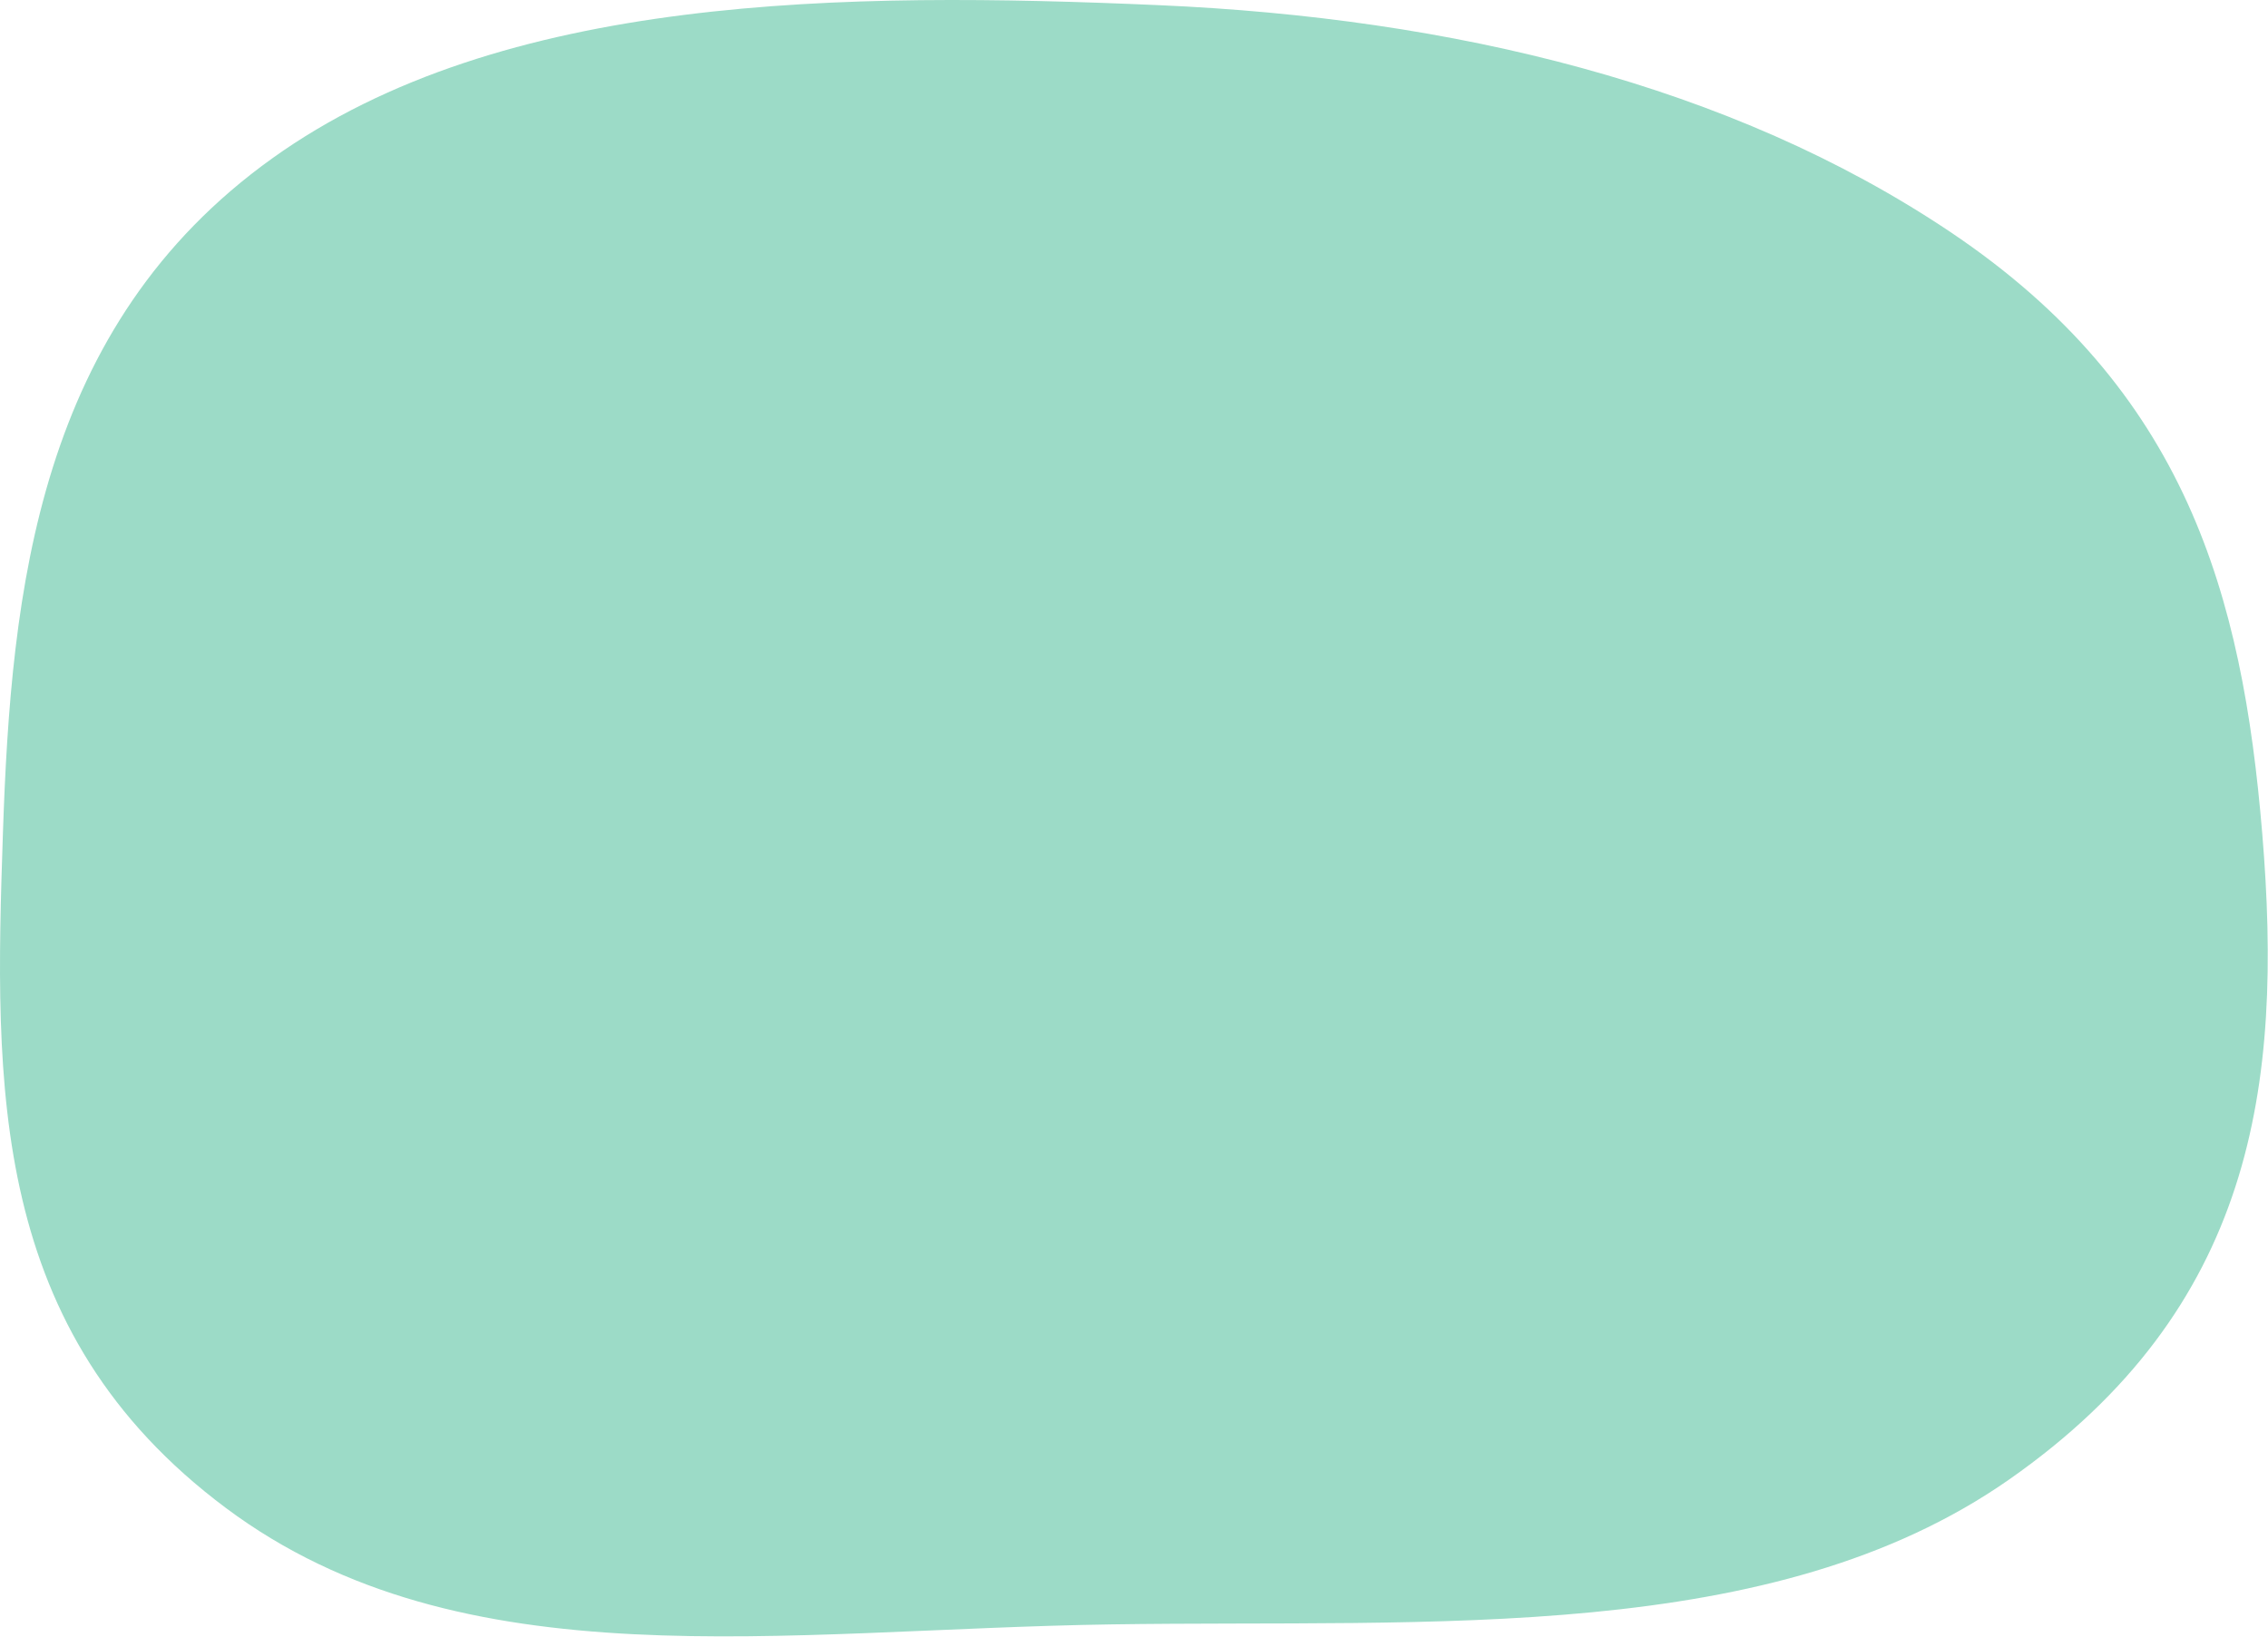
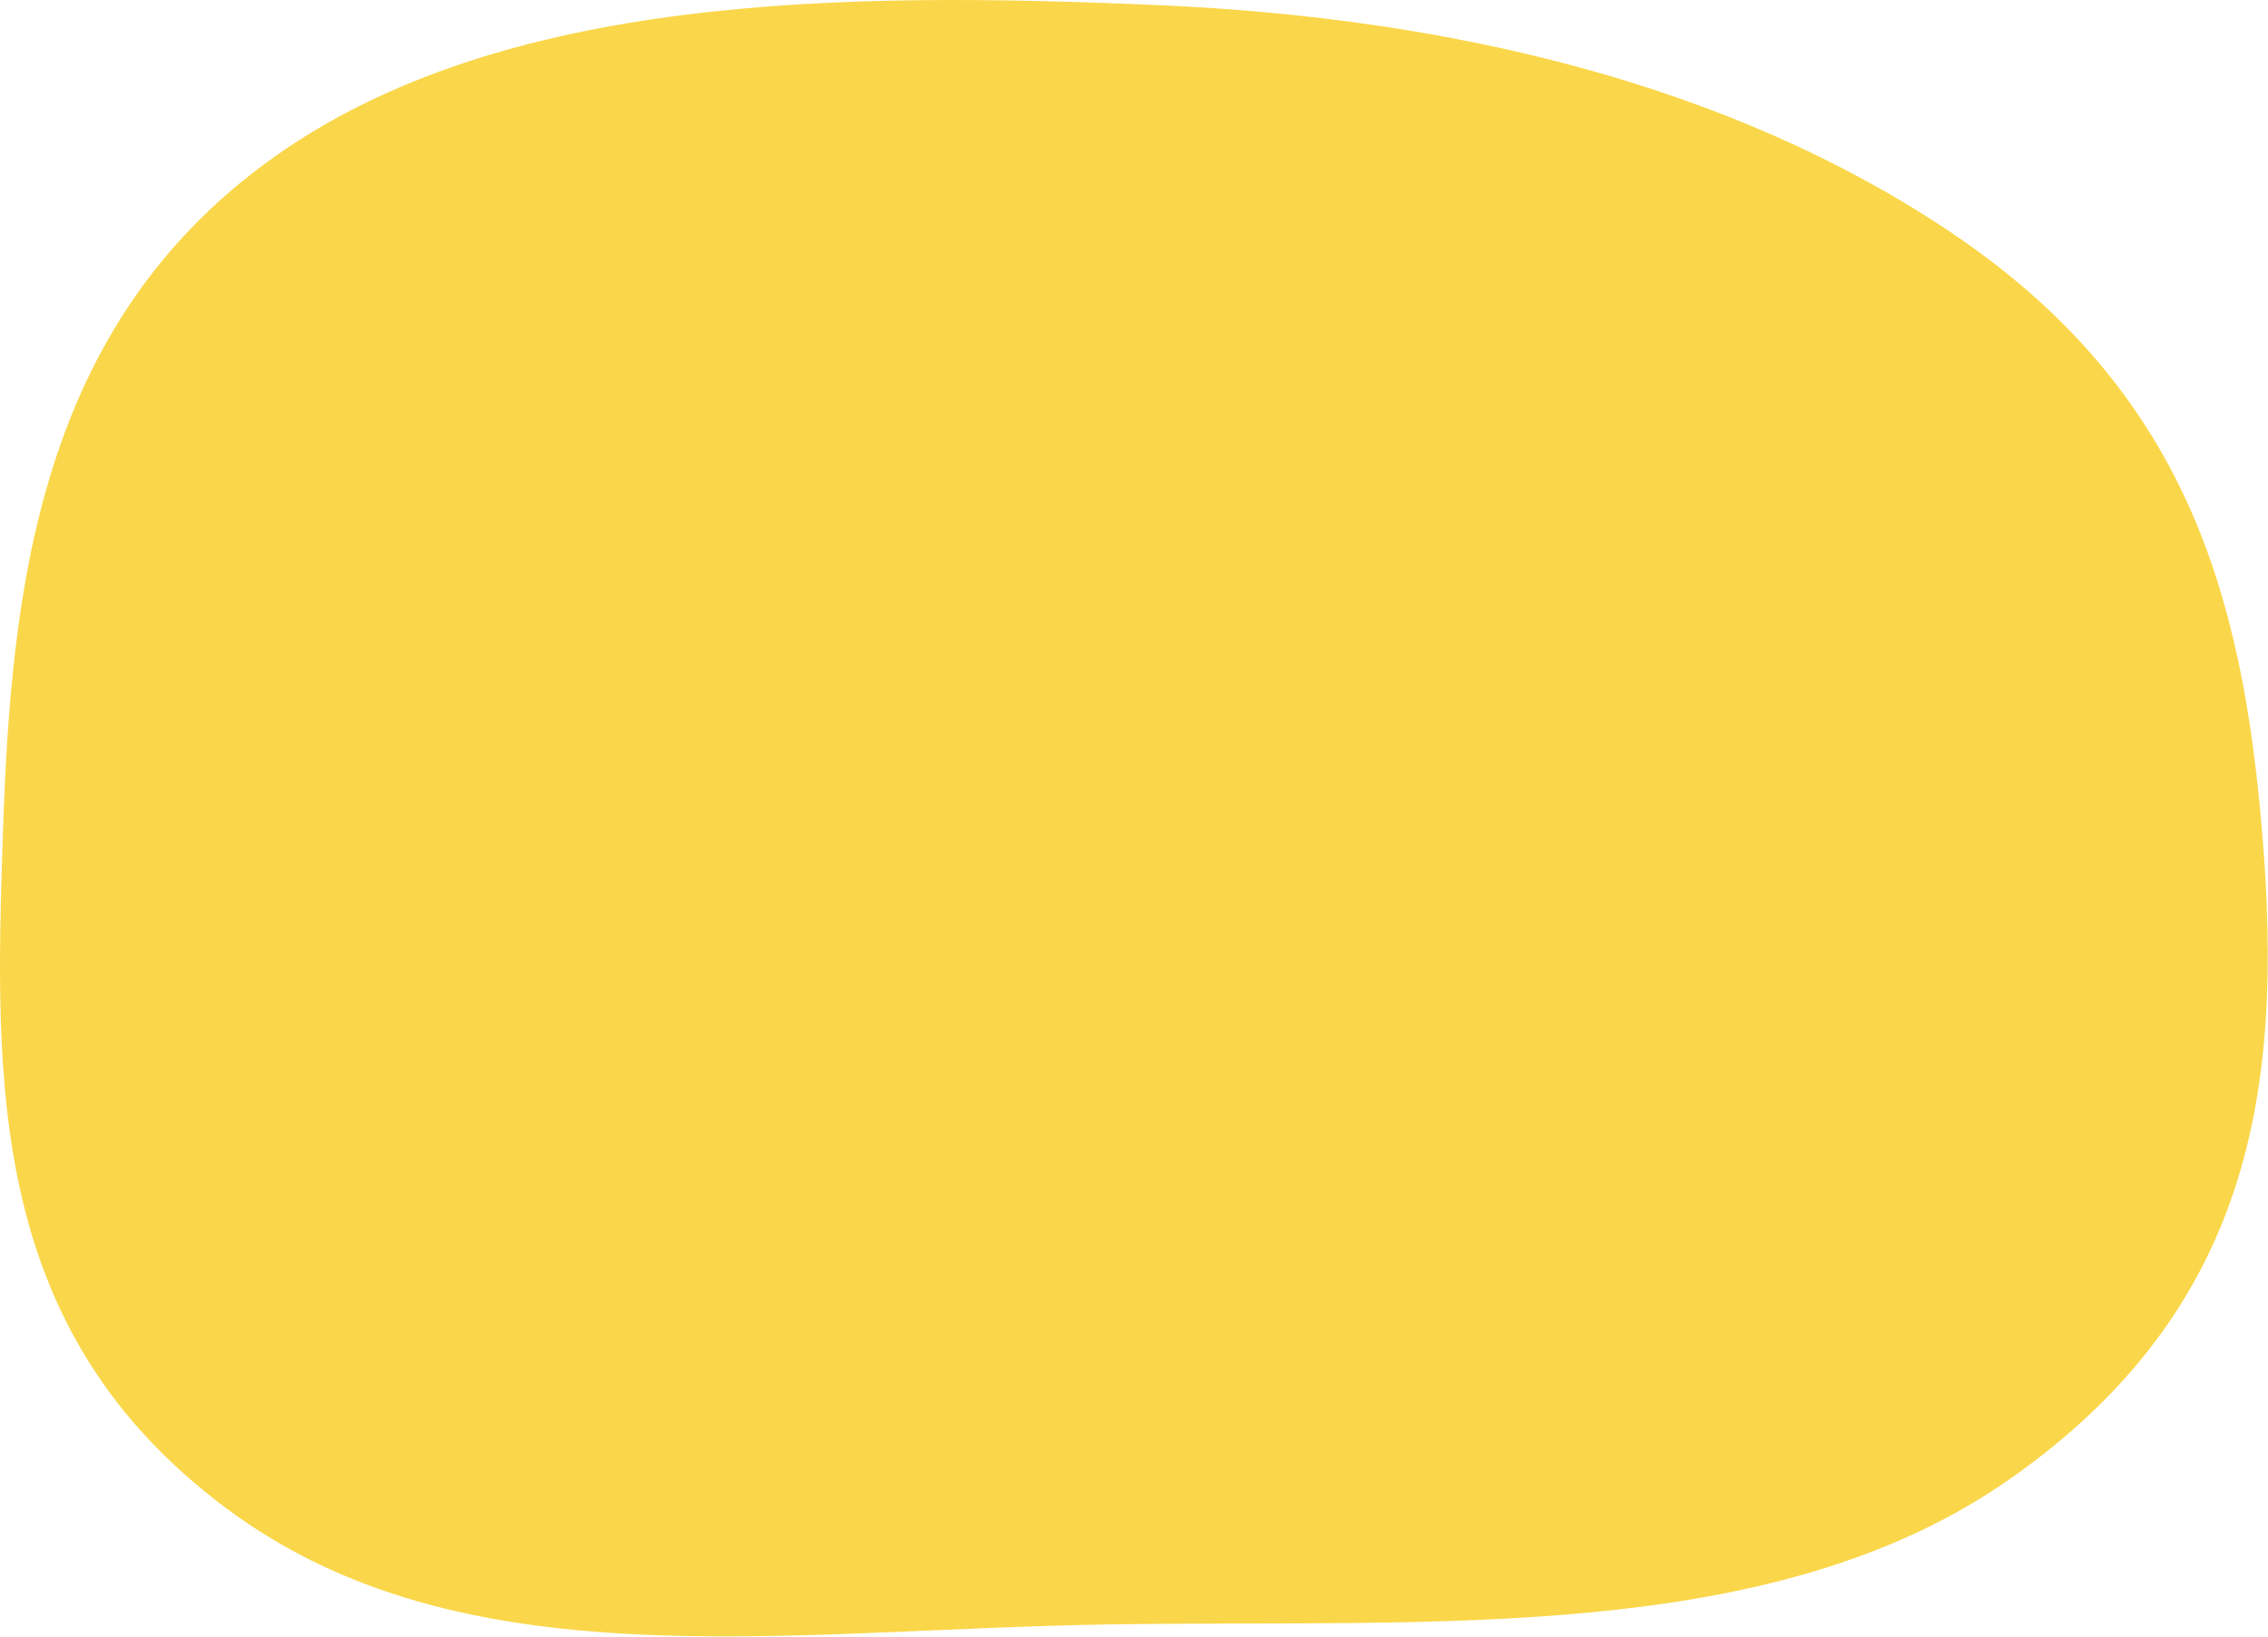
<svg xmlns="http://www.w3.org/2000/svg" viewBox="0 0 360.082 259.905" fill="none">
-   <path fill-rule="evenodd" clip-rule="evenodd" d="M184.09 0.824C134.122 -1.366 79.68 -0.967 43.232 25.143C6.084 51.754 1.759 93.548 0.462 132.365C-0.879 172.546 -1.808 211.357 35.885 239.505C73.387 267.51 123.966 258.762 176.491 257.975C227.55 257.208 281.359 261.271 318.971 234.976C357.828 207.81 362.498 172.446 359.167 132.365C356.016 94.45 347.061 61.93 309.611 36.817C274.737 13.428 230.493 2.857 184.09 0.824Z" fill="#9CDBC7" />
+   <path fill-rule="evenodd" clip-rule="evenodd" d="M184.09 0.824C134.122 -1.366 79.68 -0.967 43.232 25.143C6.084 51.754 1.759 93.548 0.462 132.365C-0.879 172.546 -1.808 211.357 35.885 239.505C73.387 267.51 123.966 258.762 176.491 257.975C227.55 257.208 281.359 261.271 318.971 234.976C357.828 207.81 362.498 172.446 359.167 132.365C356.016 94.45 347.061 61.93 309.611 36.817C274.737 13.428 230.493 2.857 184.09 0.824Z" fill="#fad74a" />
</svg>
